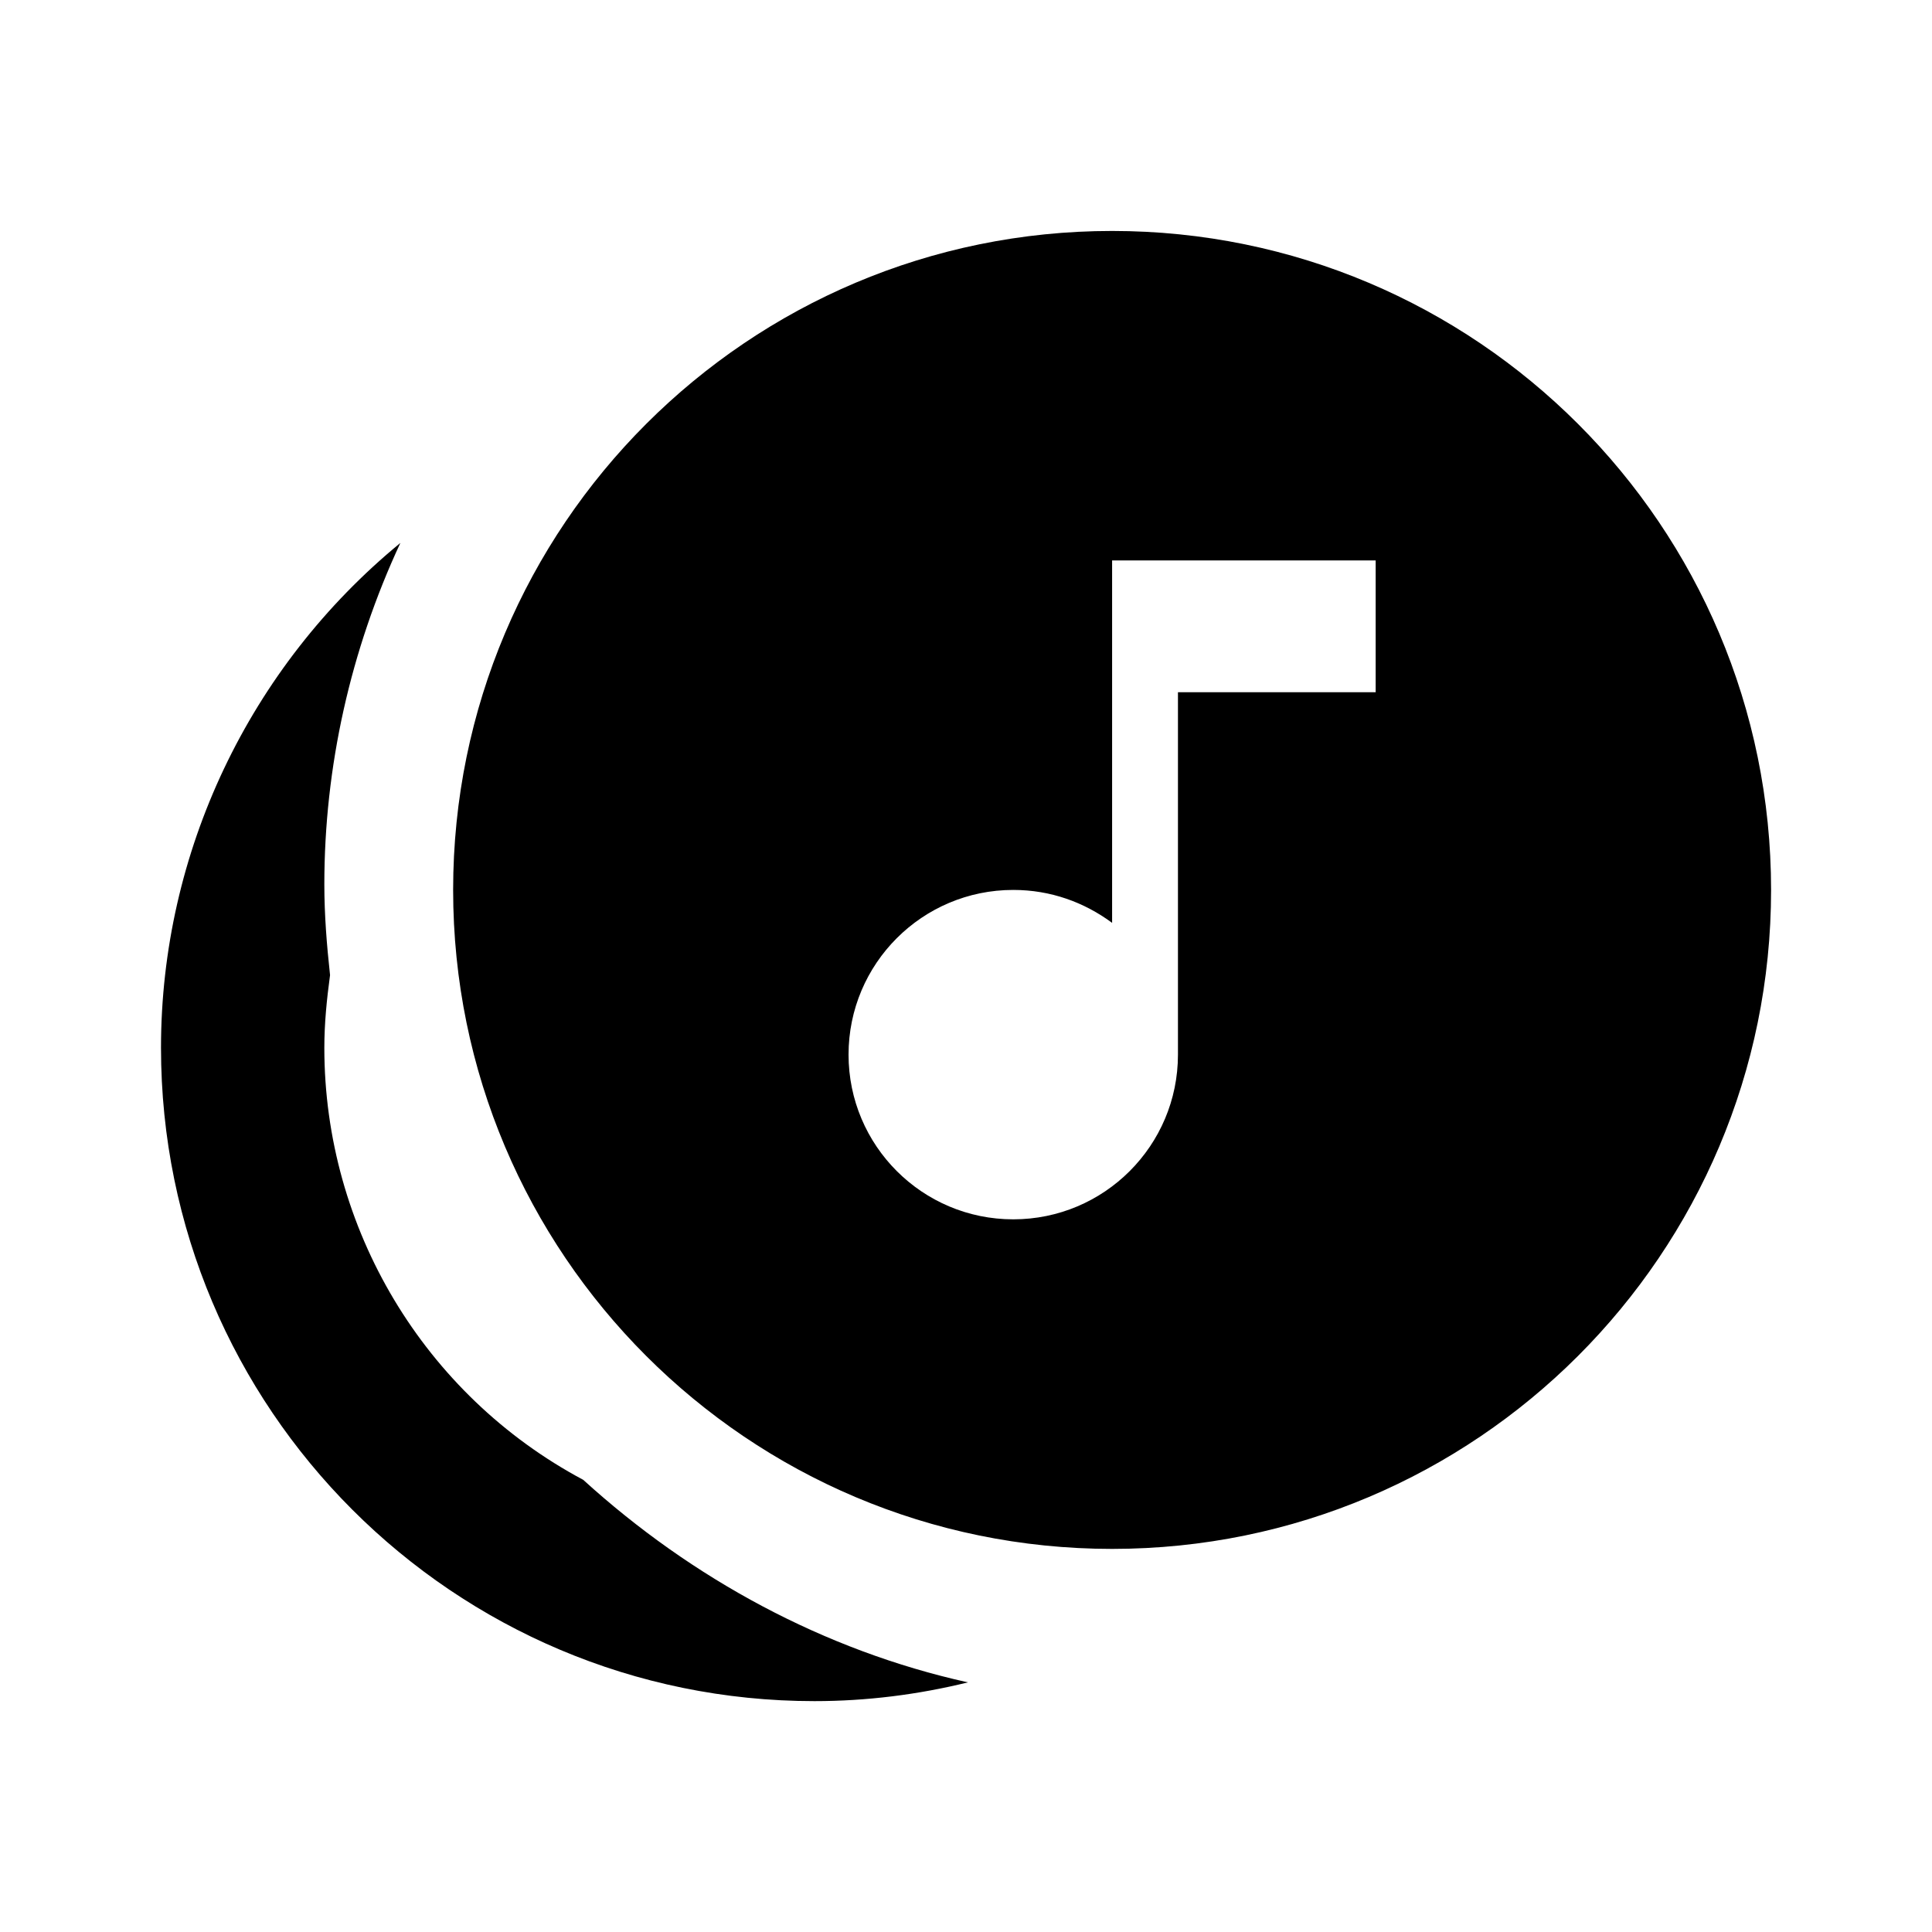
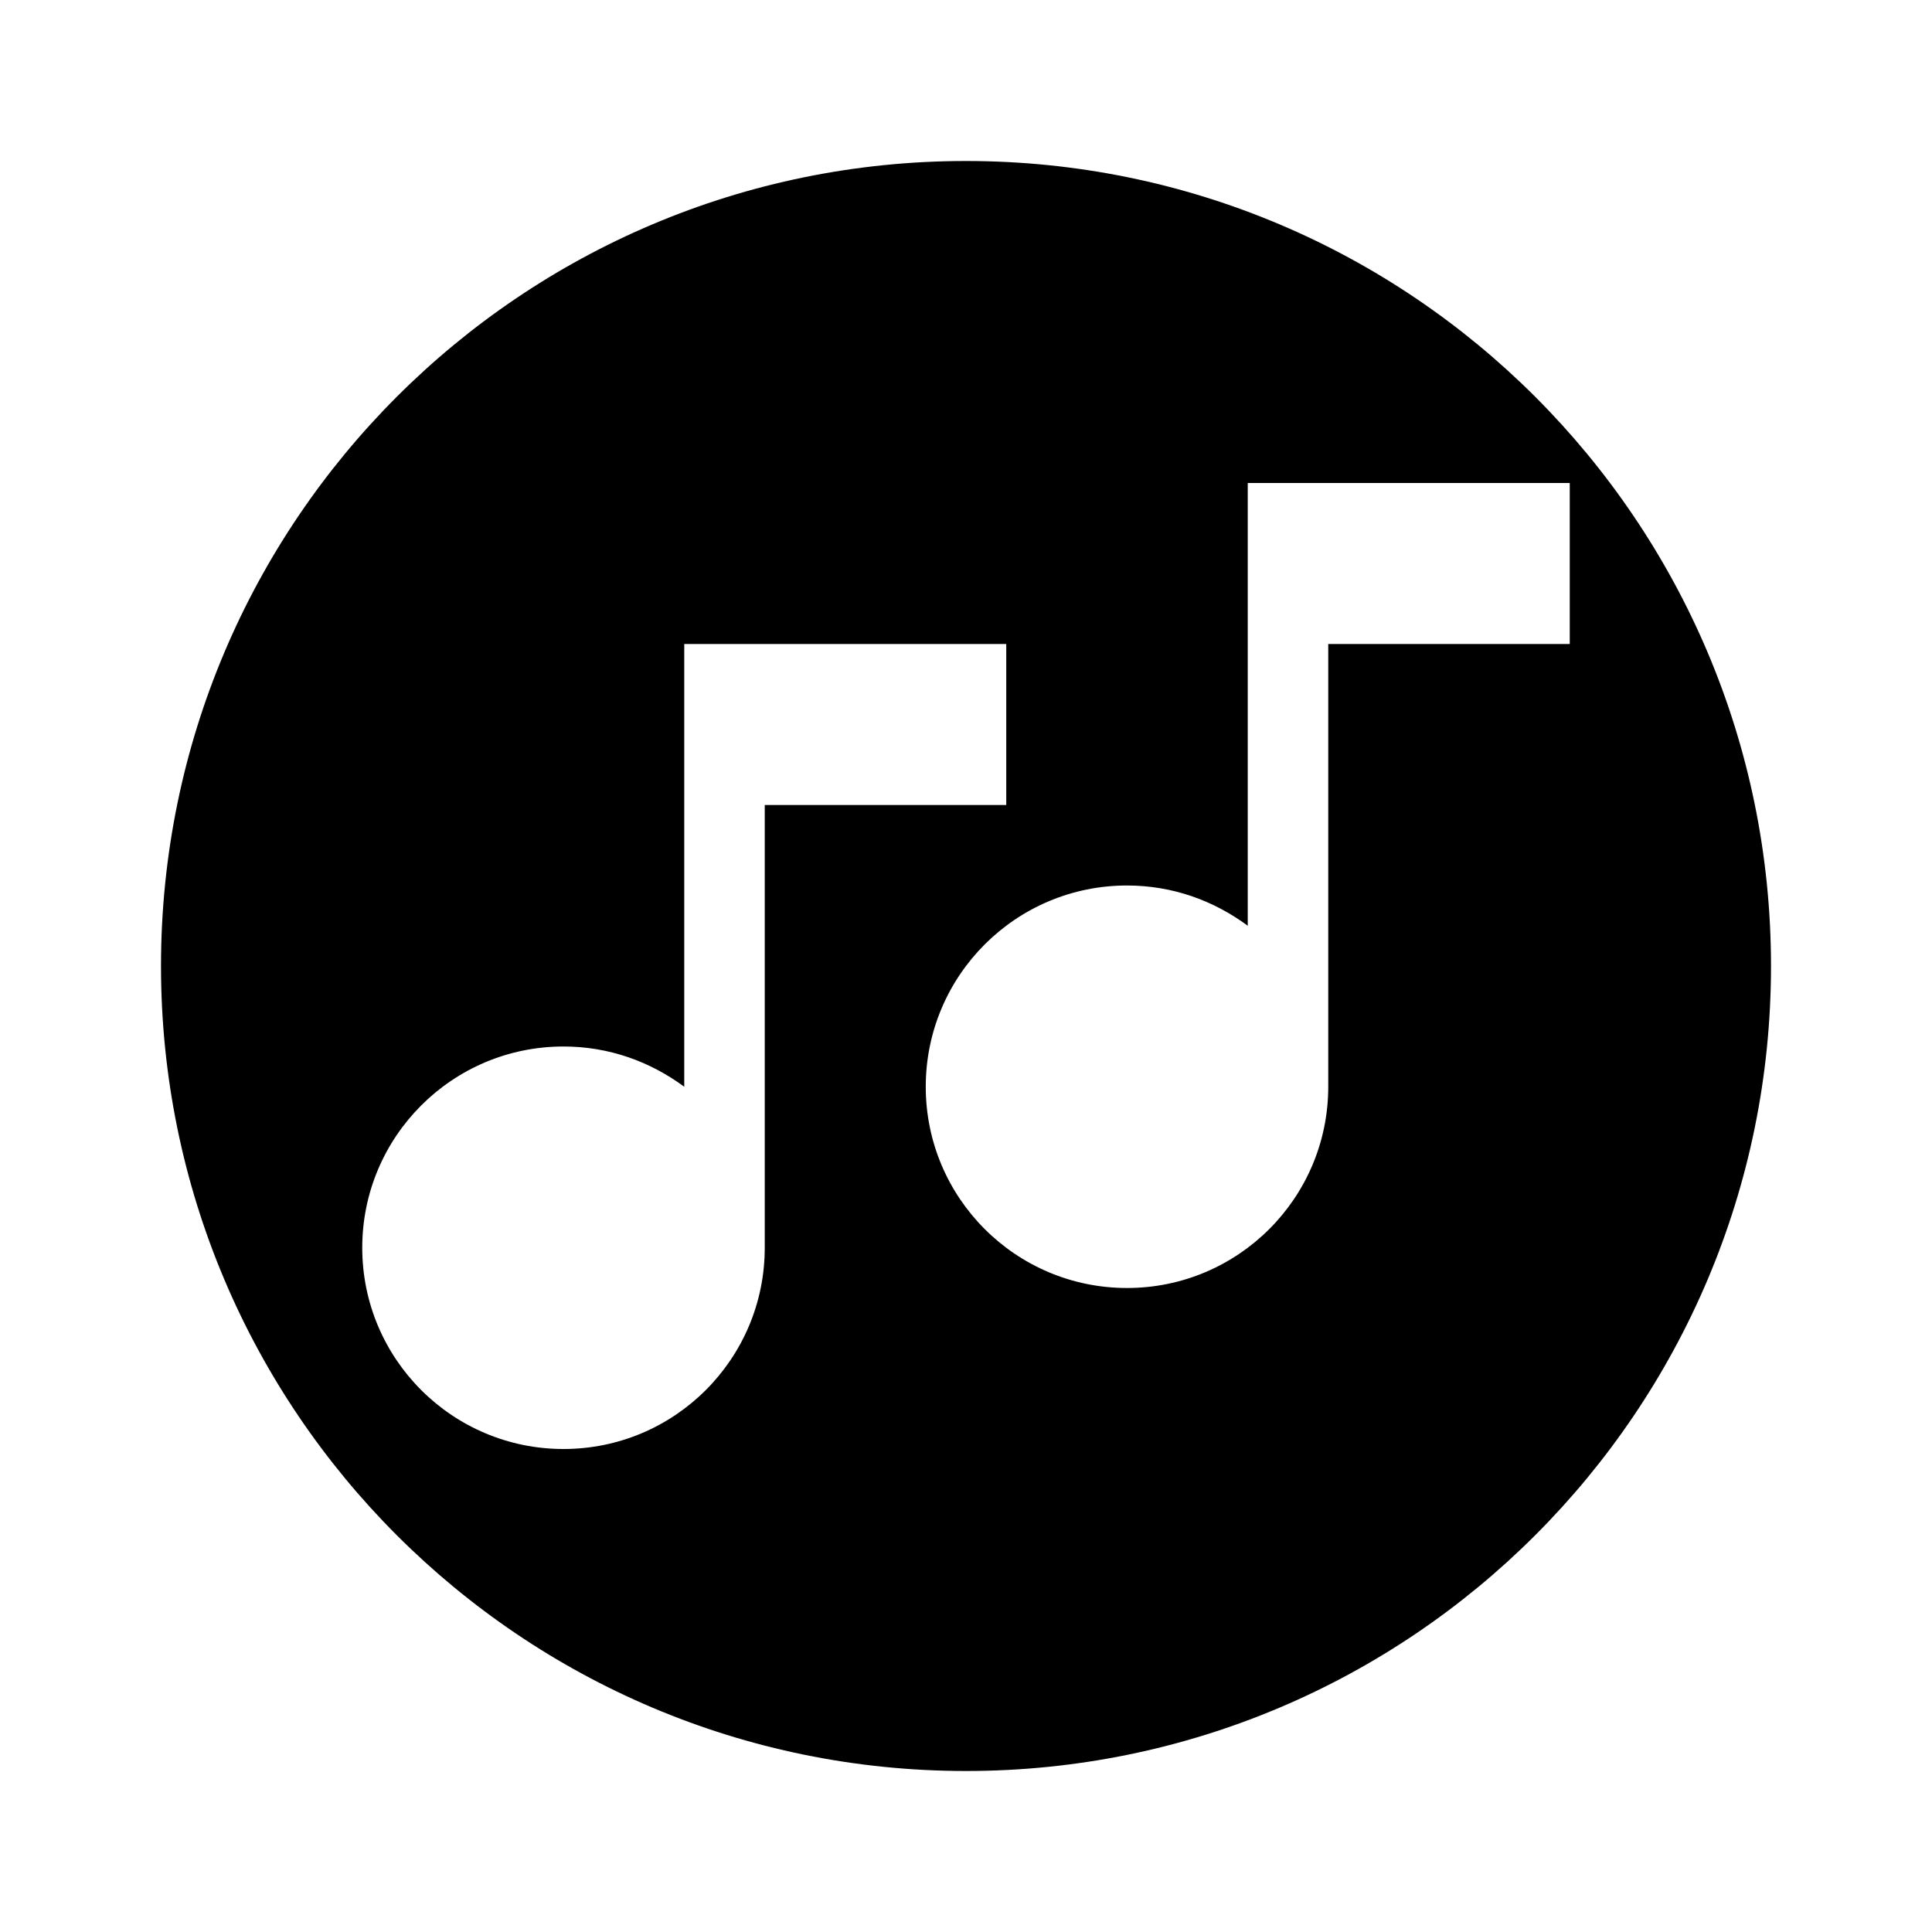
<svg xmlns="http://www.w3.org/2000/svg" id="svg14" width="24" height="24" version="1.1" viewBox="0 0 24 24">
-   <path id="path12" d="m4.973 6.745c-1.877 1.542-2.973 3.845-2.973 6.27a8.117 8.117 0 0 0 8.117 8.117c0.649 0 1.289-0.081 1.907-0.233-1.786-0.396-3.429-1.288-4.779-2.516-1.978-1.055-3.216-3.125-3.216-5.367 0-0.304 0.03-0.599 0.071-0.903-0.041-0.375-0.071-0.751-0.071-1.126 0-1.461 0.325-2.912 0.944-4.241zm12.116 1.854v-1.637h-3.274v4.502c-0.344-0.254-0.761-0.409-1.228-0.409a2.046 2.046 0 0 0-2.046 2.046 2.046 2.046 0 0 0 2.046 2.046 2.046 2.046 0 0 0 2.046-2.046v-4.502h2.456m-3.274-5.73a8.186 8.186 0 0 1 8.186 8.186 8.186 8.186 0 0 1-8.186 8.186 8.186 8.186 0 0 1-8.186-8.186 8.186 8.186 0 0 1 8.186-8.186z" />
+   <path id="path476" d="m12 2a10 10 0 0 0-10 10 10 10 0 0 0 10 10 10 10 0 0 0 10-10 10 10 0 0 0-10-10zm3.5 4h4v2h-3v5.5a2.5 2.5 0 0 1-2.5 2.5 2.5 2.5 0 0 1-2.5-2.5 2.5 2.5 0 0 1 2.5-2.5c0.57 0 1.08 0.19 1.5 0.5v-5.5zm-7 2h4v2h-3v5.5a2.5 2.5 0 0 1-2.5 2.5 2.5 2.5 0 0 1-2.5-2.5 2.5 2.5 0 0 1 2.5-2.5c0.57 0 1.08 0.19 1.5 0.5v-5.5z" stroke-width="1.222" fill="#000" />
</svg>
